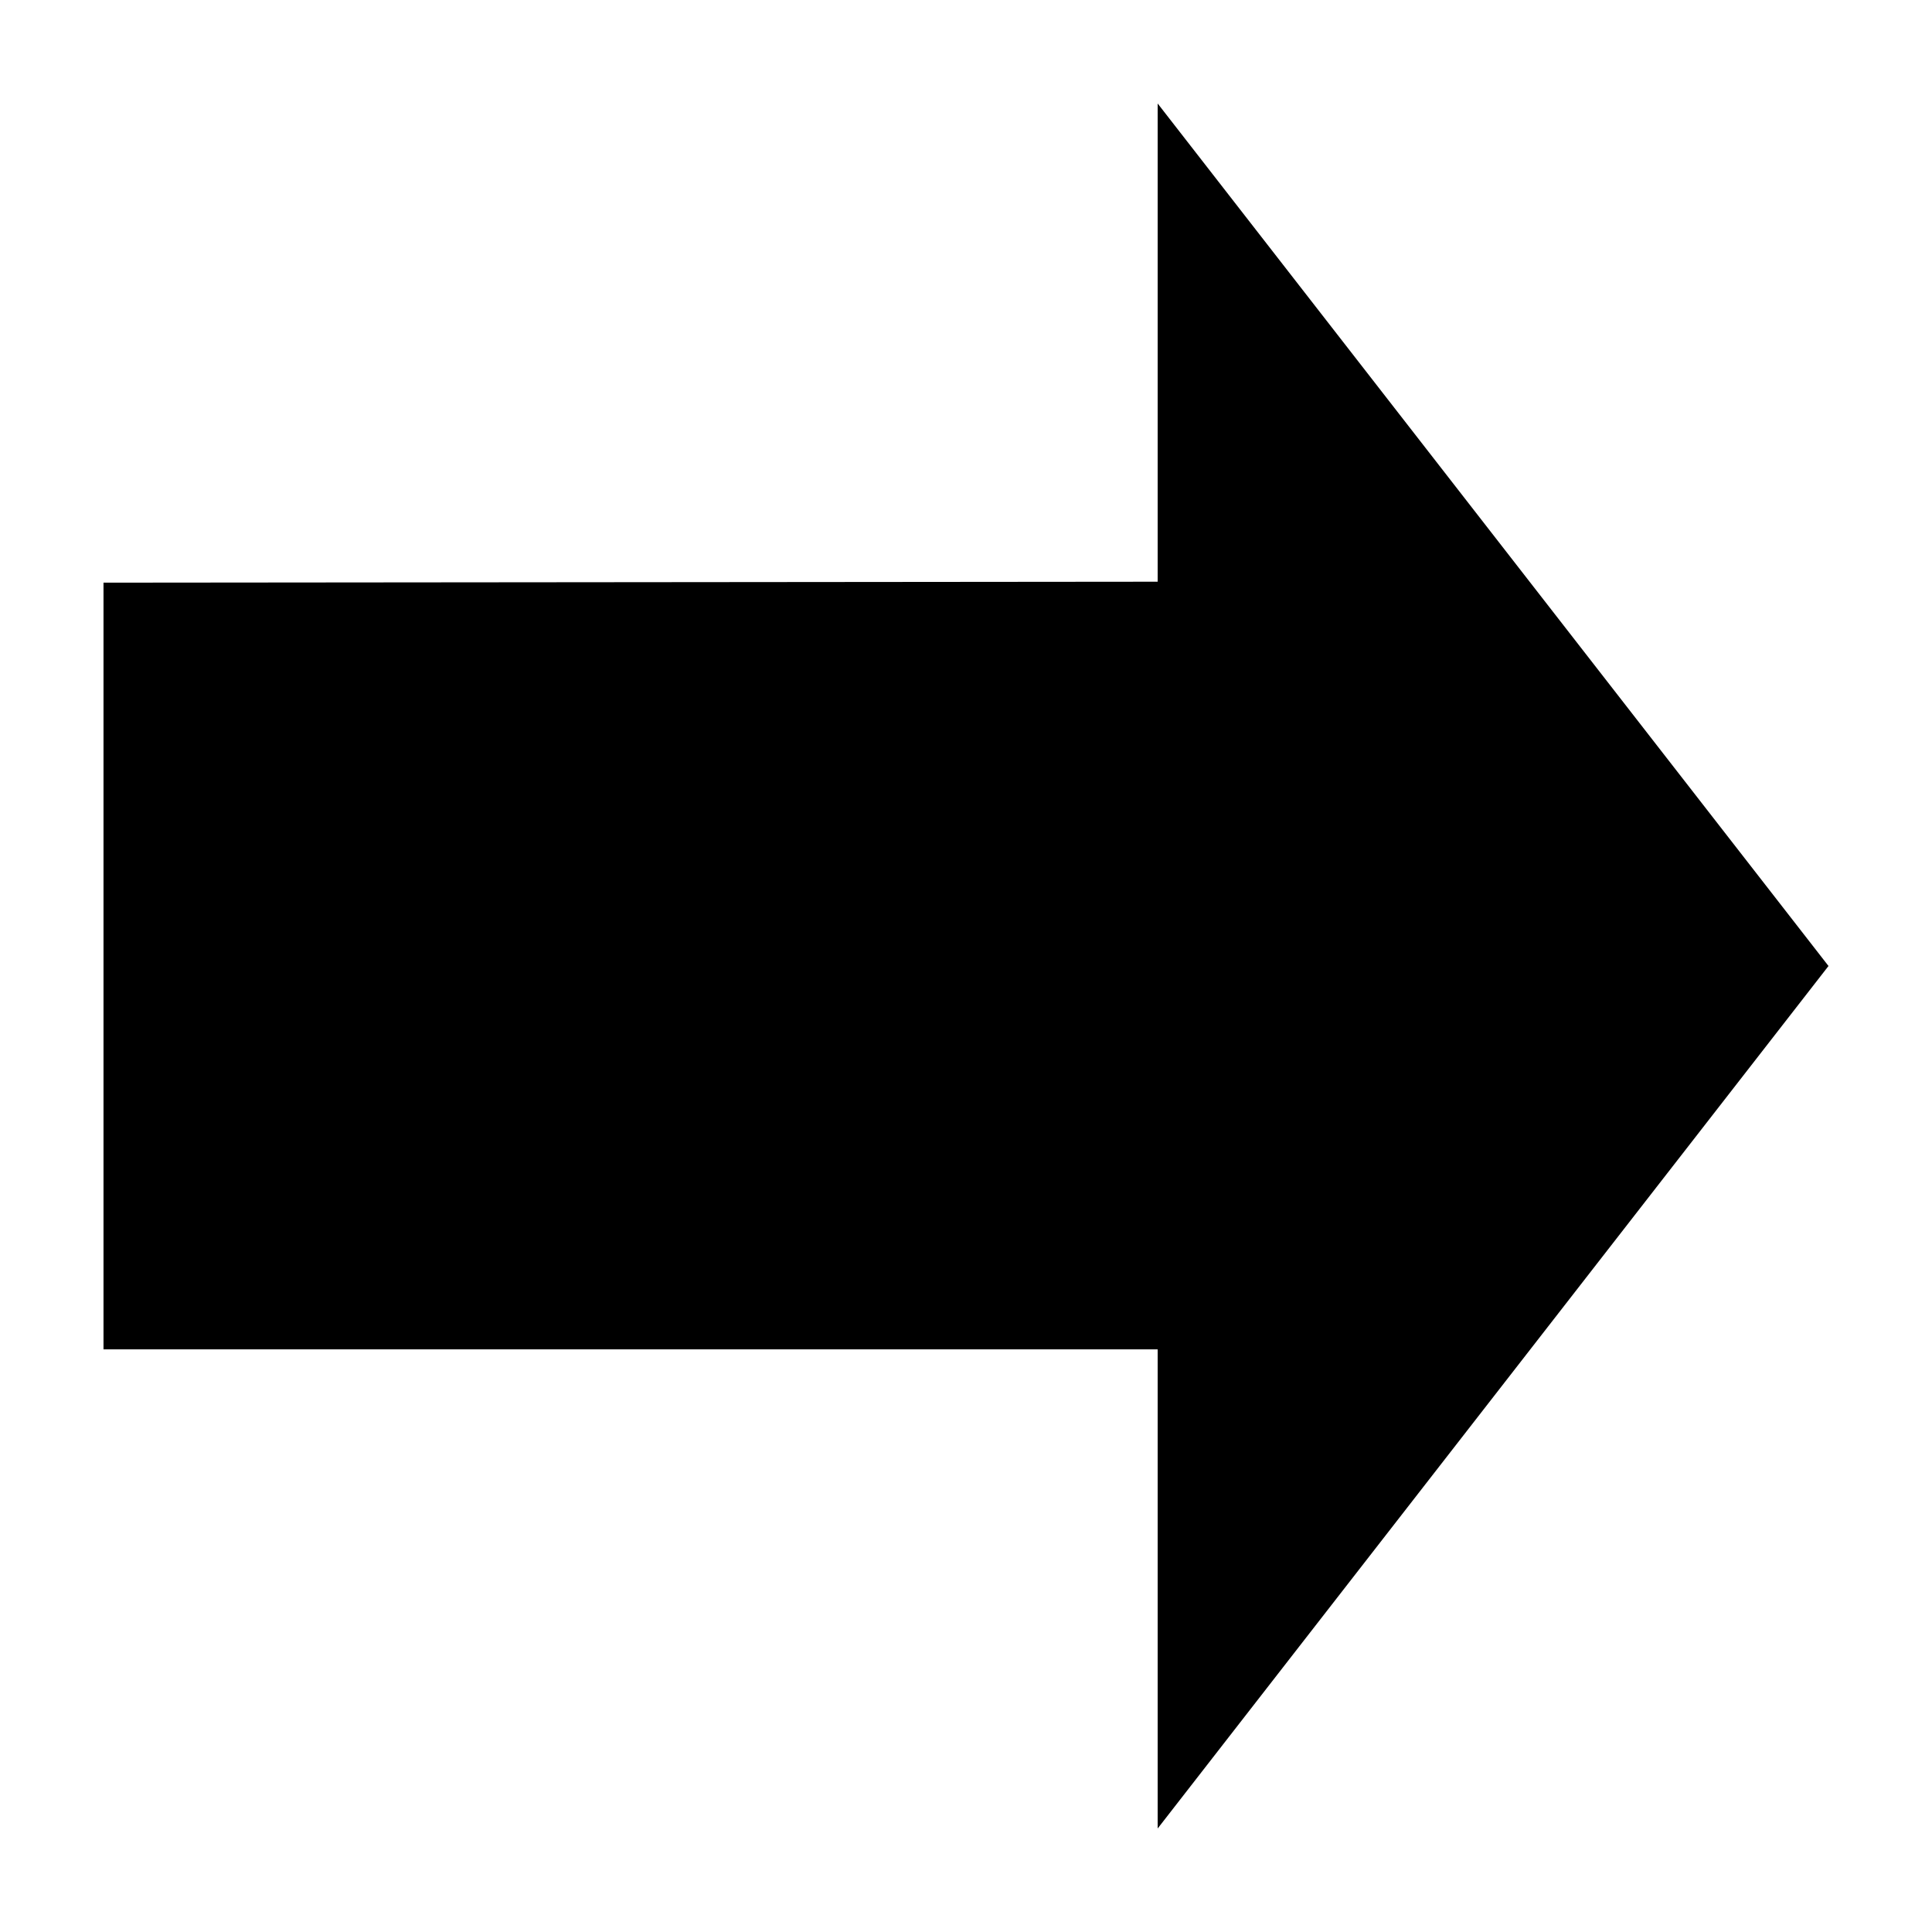
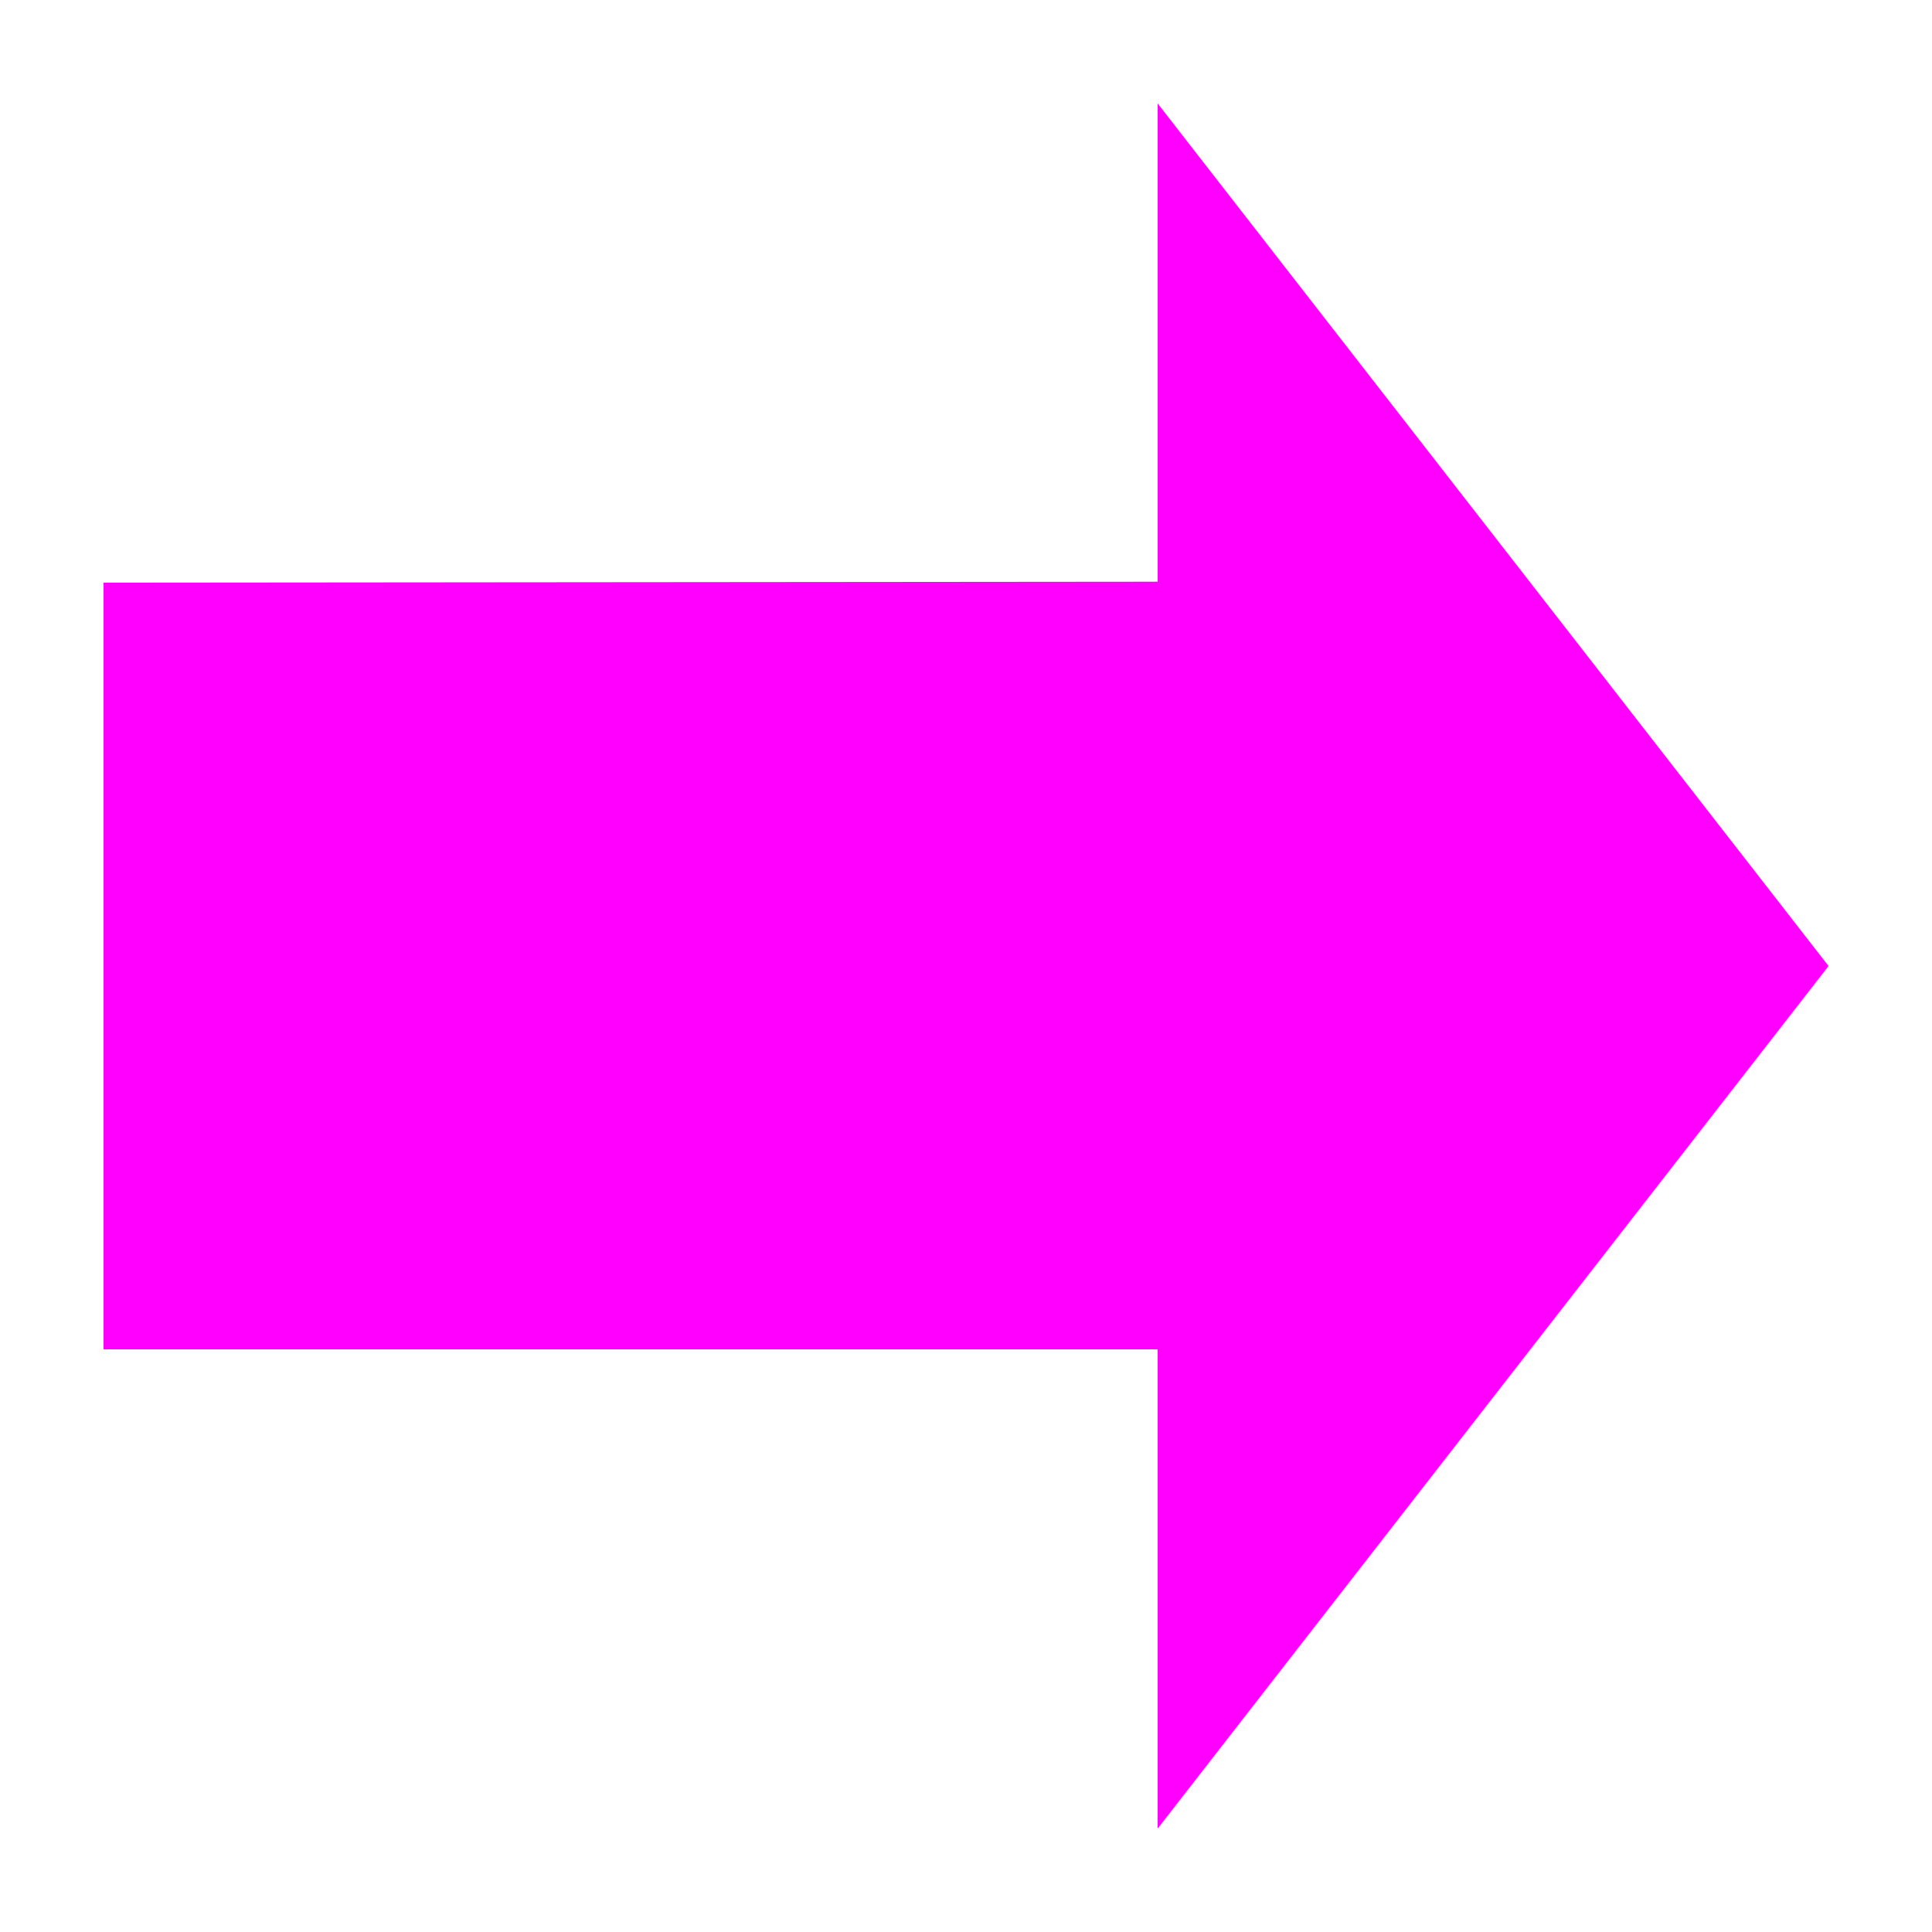
<svg xmlns="http://www.w3.org/2000/svg" width="84" height="84" viewBox="0 0 84 84" fill="none">
-   <path d="M79.5 42L50.333 4.5L50.333 25.292L4.5 25.333L4.5 58.667H50.333V79.5L79.5 42Z" fill="#000000" stroke-width="8.333" stroke-linecap="round" stroke-linejoin="round" />
+   <path d="M79.5 42L50.333 4.5L50.333 25.292L4.5 25.333L4.5 58.667H50.333V79.5L79.5 42Z" fill="#ff00ff" stroke-width="8.333" stroke-linecap="round" stroke-linejoin="round" />
</svg>
